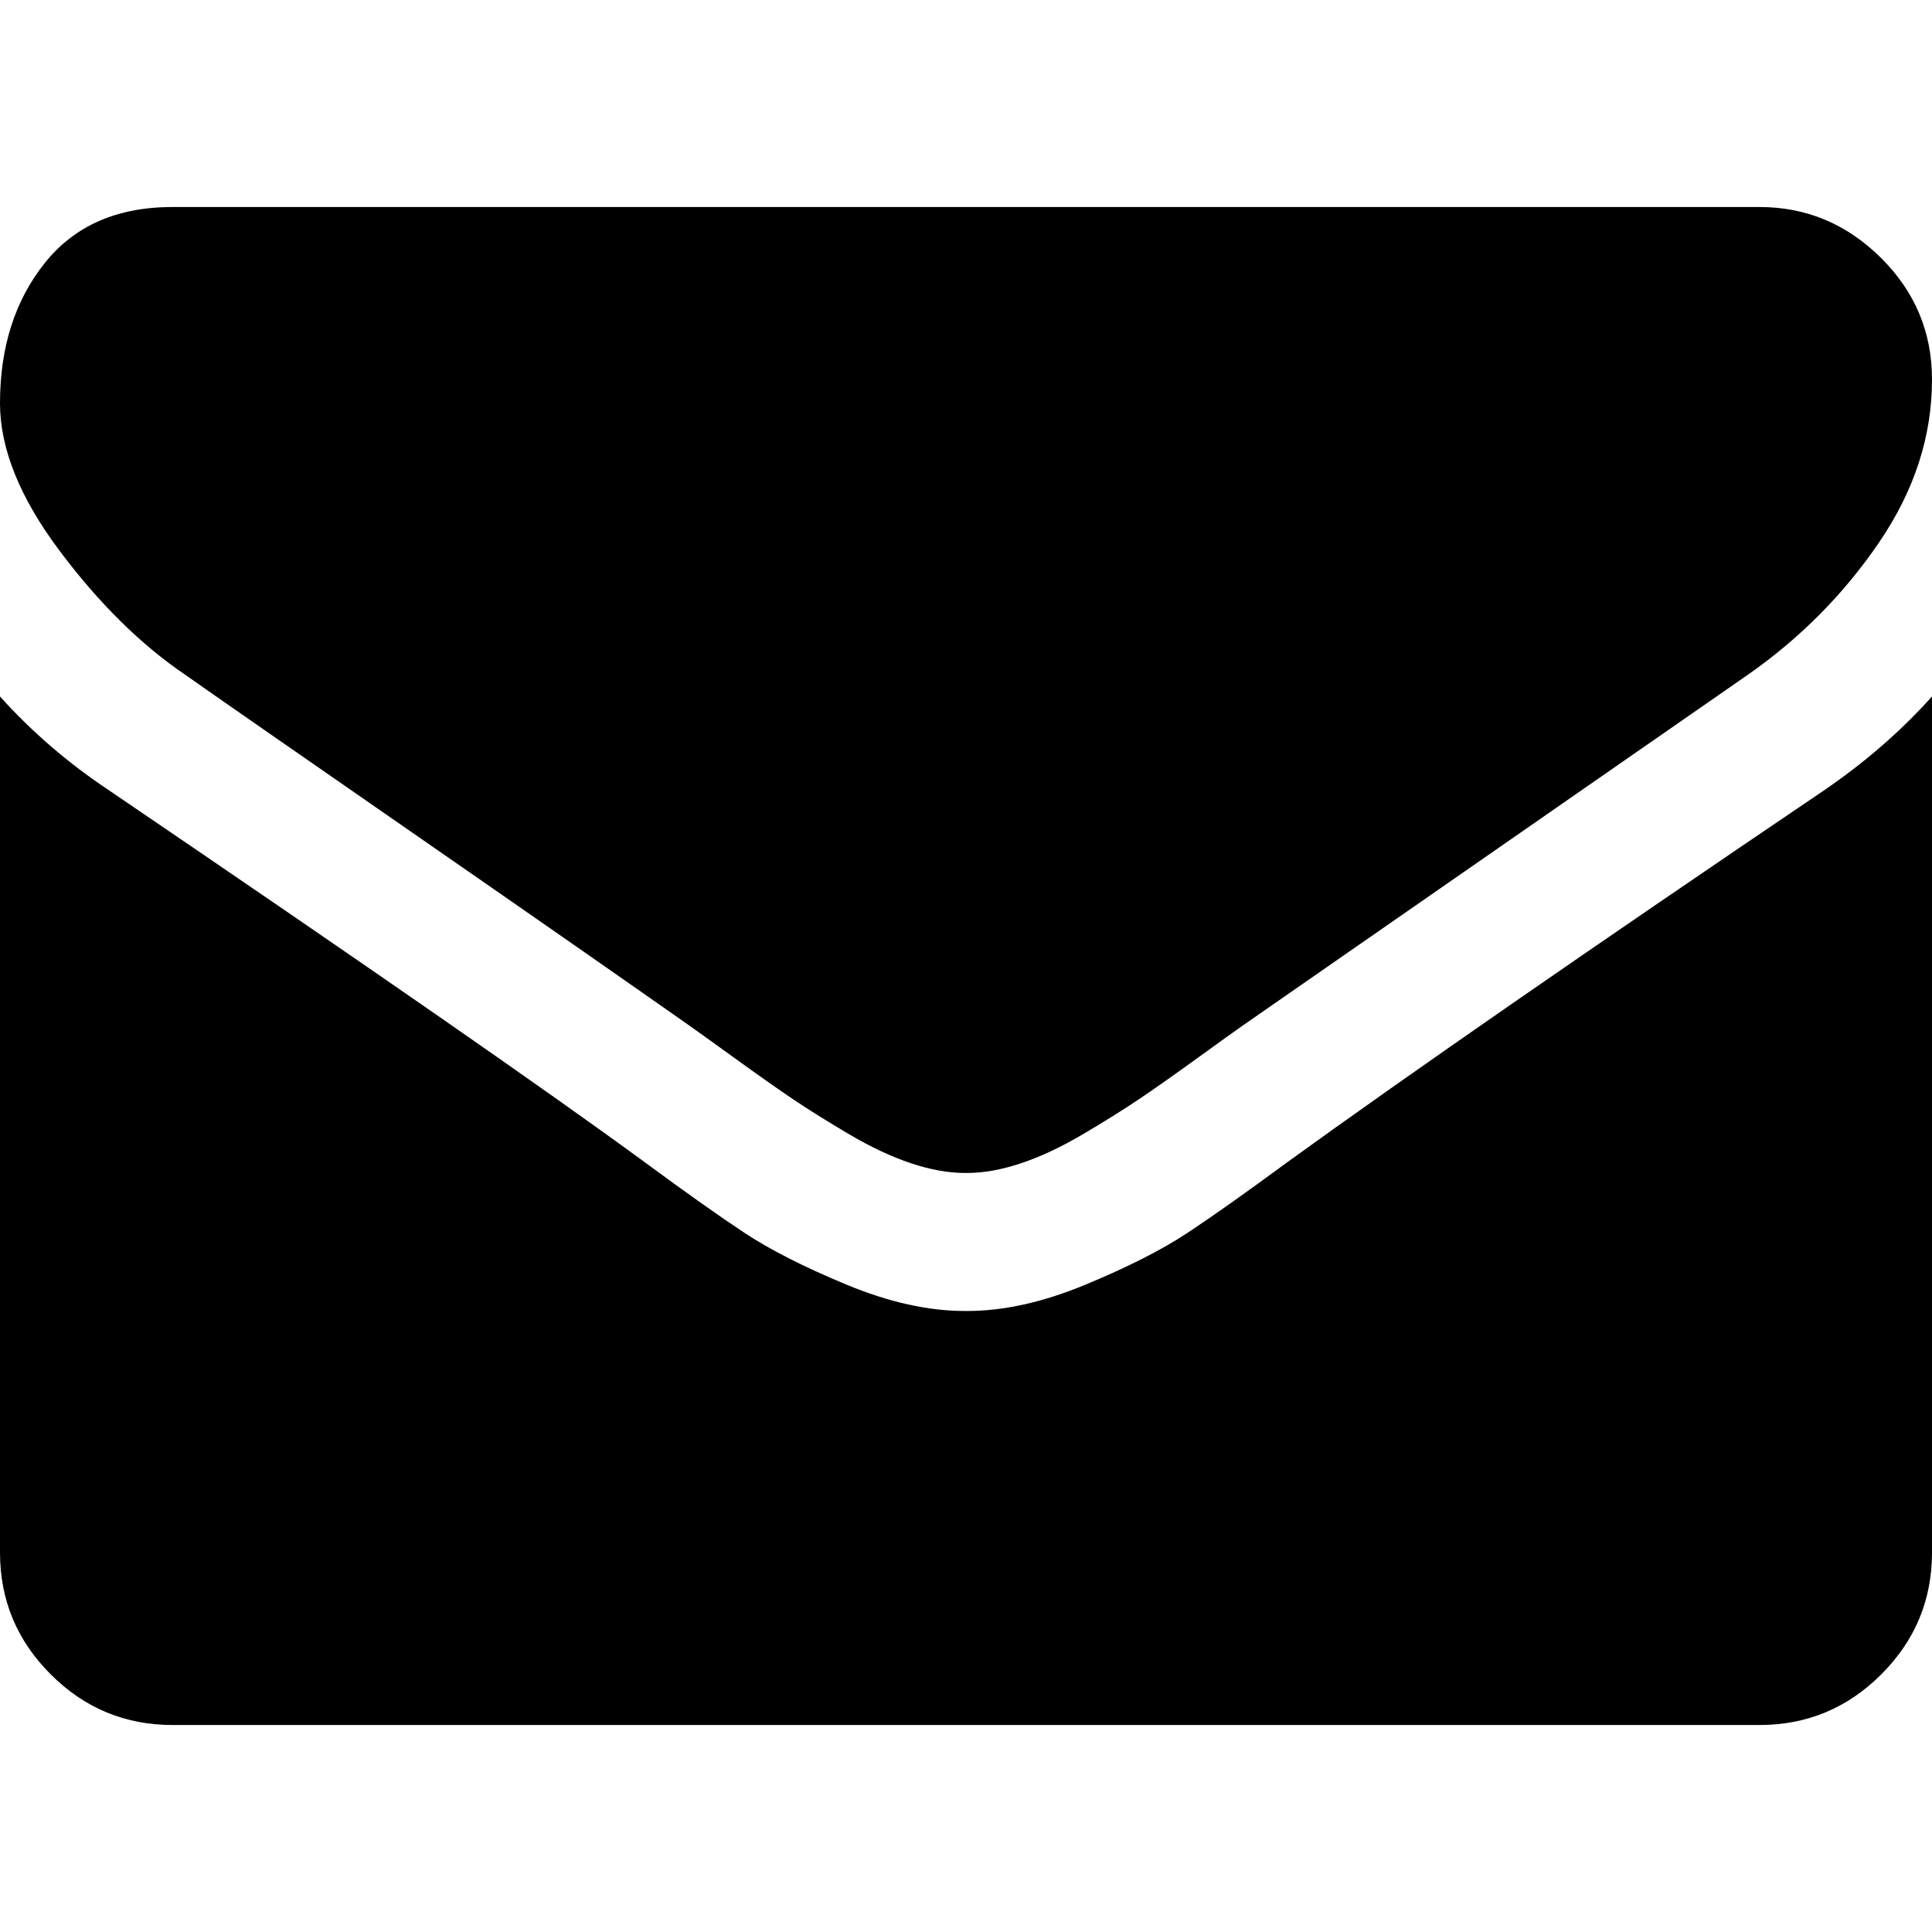
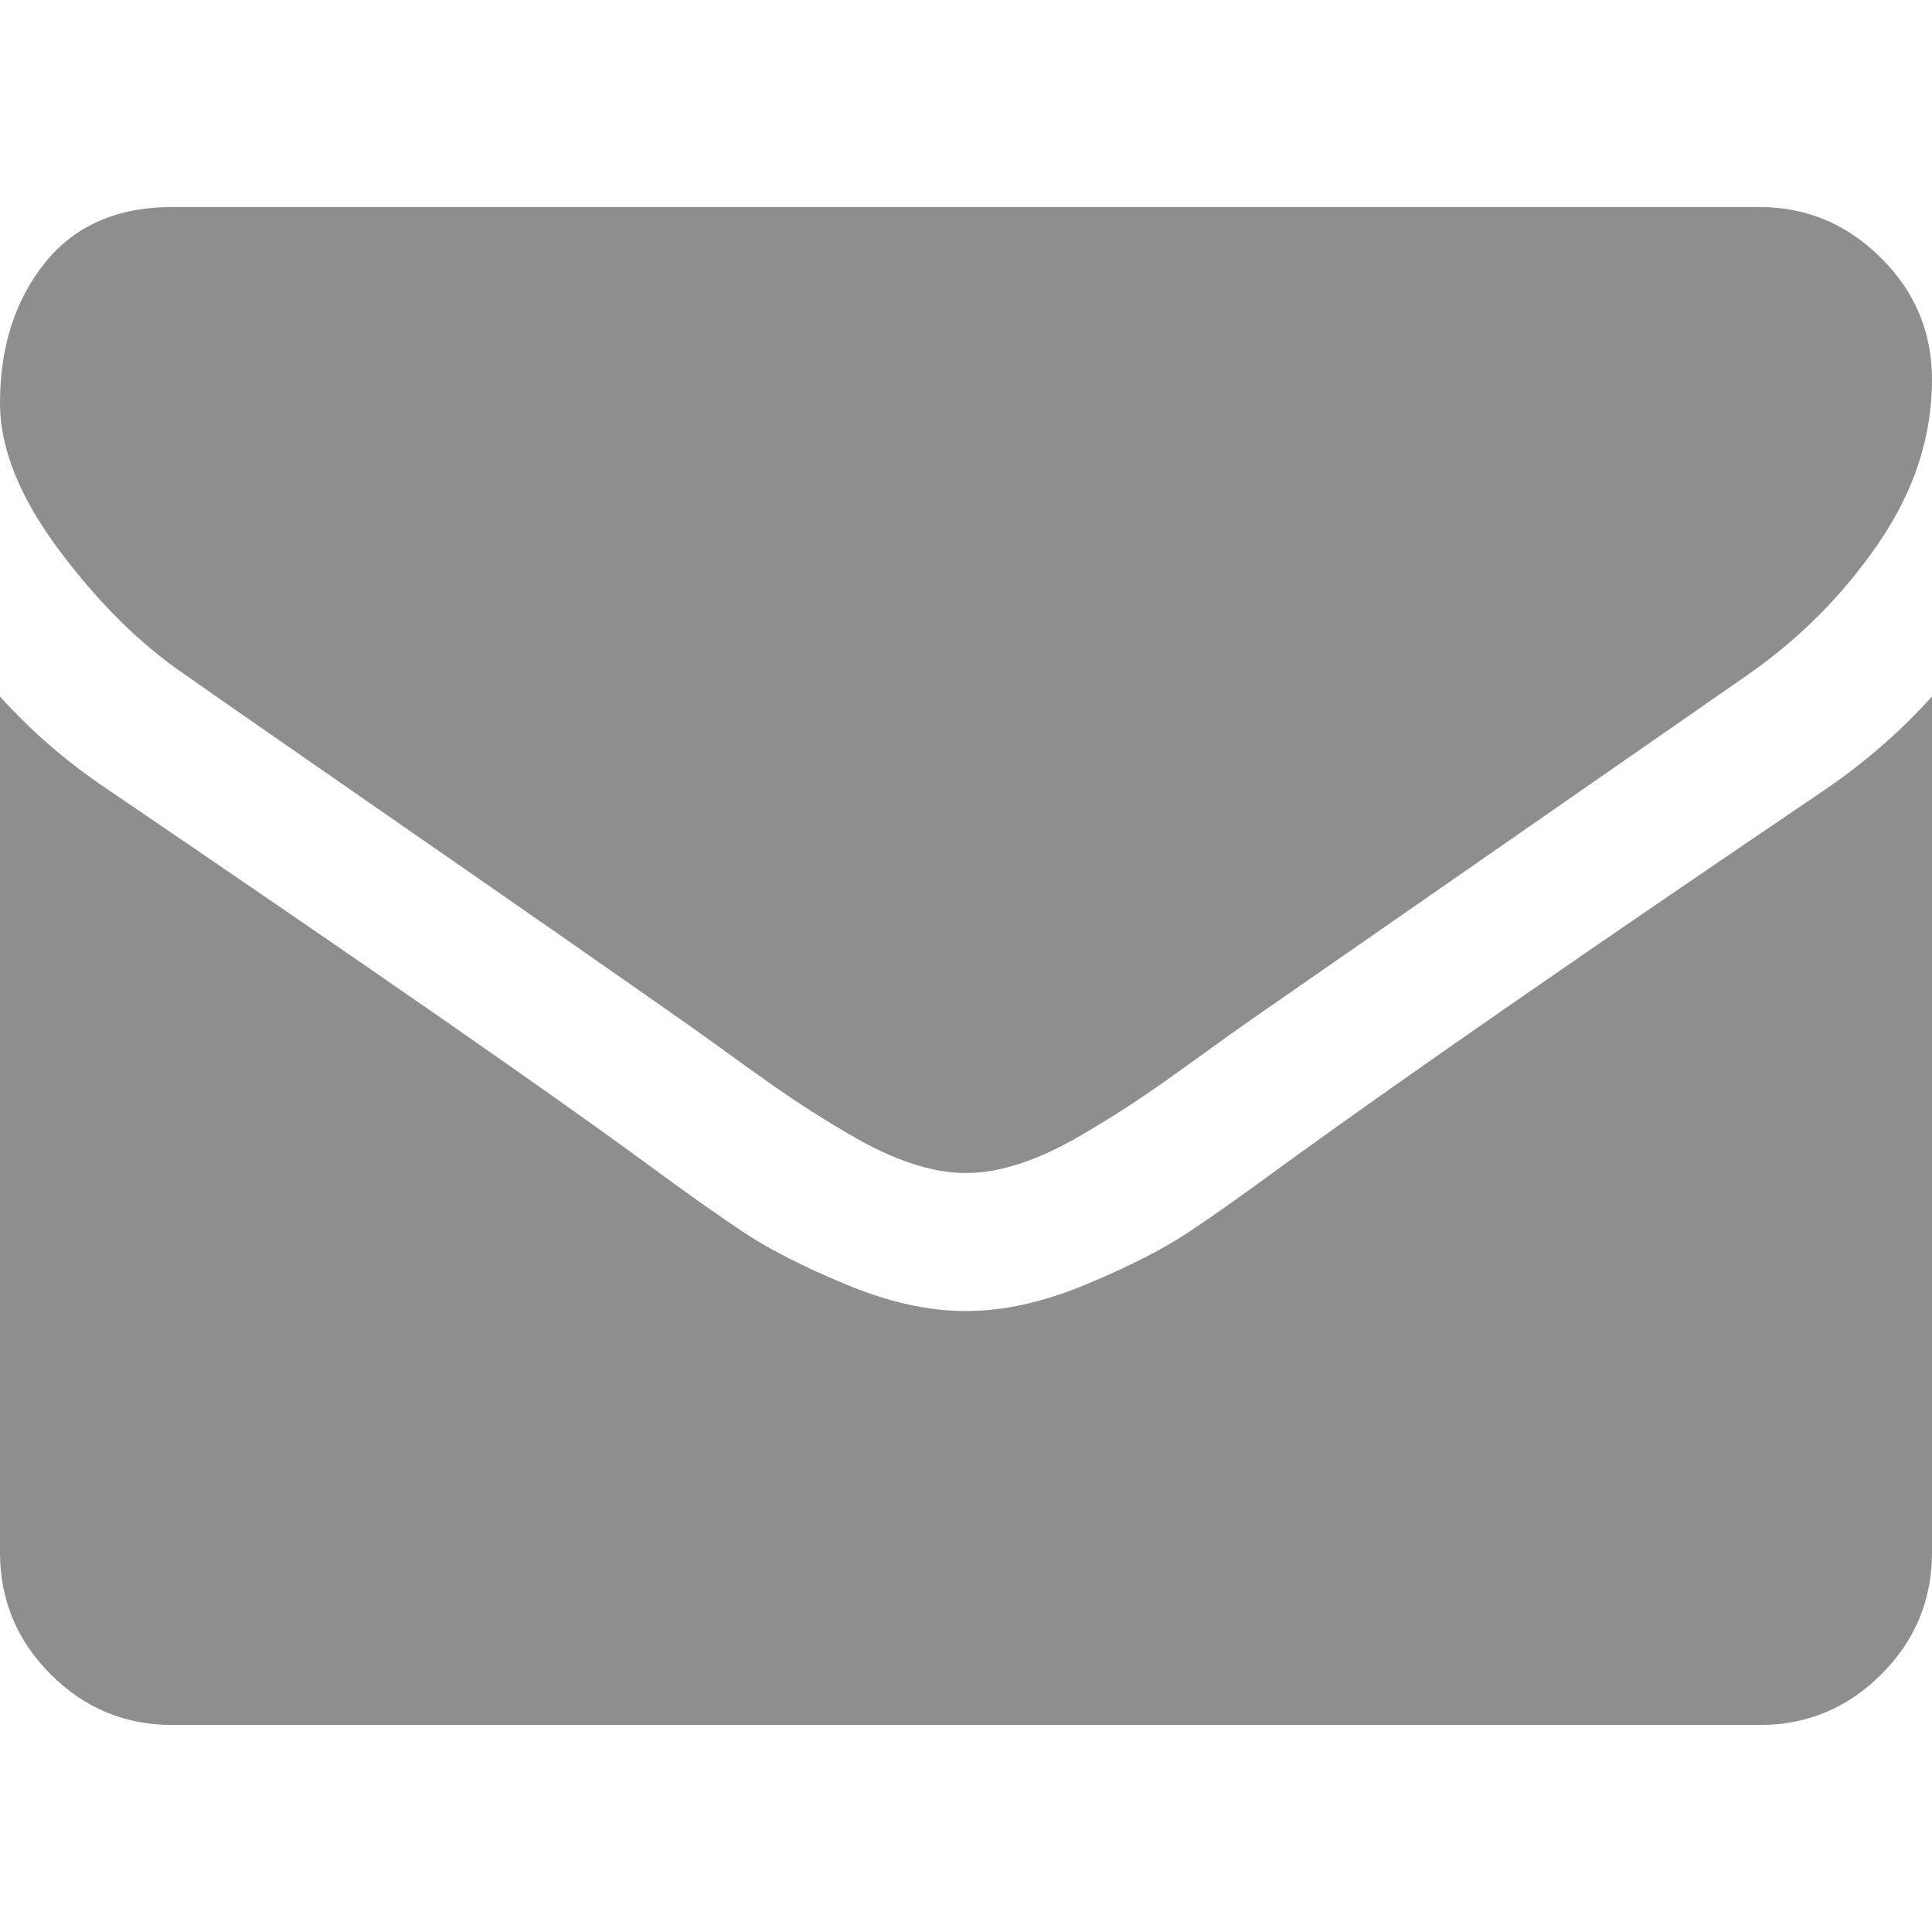
- <svg xmlns="http://www.w3.org/2000/svg" version="1.1" id="Capa_1" x="0px" y="0px" width="511.626px" height="511.626px" viewBox="0 0 511.626 511.626" style="enable-background:new 0 0 511.626 511.626;" xml:space="preserve">
+ <svg xmlns="http://www.w3.org/2000/svg" version="1.1" id="Capa_1" x="0px" y="0px" width="512px" height="512px" viewBox="0 0 511.626 511.626" style="enable-background:new 0 0 511.626 511.626;" xml:space="preserve" class="">
  <g>
    <g>
-       <path d="M49.106,178.729c6.472,4.567,25.981,18.131,58.528,40.685c32.548,22.554,57.482,39.92,74.803,52.099    c1.903,1.335,5.946,4.237,12.131,8.71c6.186,4.476,11.326,8.093,15.416,10.852c4.093,2.758,9.041,5.852,14.849,9.277    c5.806,3.422,11.279,5.996,16.418,7.7c5.14,1.718,9.898,2.569,14.275,2.569h0.287h0.288c4.377,0,9.137-0.852,14.277-2.569    c5.137-1.704,10.615-4.281,16.416-7.7c5.804-3.429,10.752-6.52,14.845-9.277c4.093-2.759,9.229-6.376,15.417-10.852    c6.184-4.477,10.232-7.375,12.135-8.71c17.508-12.179,62.051-43.11,133.615-92.79c13.894-9.703,25.502-21.411,34.827-35.116    c9.332-13.699,13.993-28.07,13.993-43.105c0-12.564-4.523-23.319-13.565-32.264c-9.041-8.947-19.749-13.418-32.117-13.418H45.679    c-14.655,0-25.933,4.948-33.832,14.844C3.949,79.562,0,91.934,0,106.779c0,11.991,5.236,24.985,15.703,38.974    C26.169,159.743,37.307,170.736,49.106,178.729z" />
-       <path d="M483.072,209.275c-62.424,42.251-109.824,75.087-142.177,98.501c-10.849,7.991-19.65,14.229-26.409,18.699    c-6.759,4.473-15.748,9.041-26.98,13.702c-11.228,4.668-21.692,6.995-31.401,6.995h-0.291h-0.287    c-9.707,0-20.177-2.327-31.405-6.995c-11.228-4.661-20.223-9.229-26.98-13.702c-6.755-4.47-15.559-10.708-26.407-18.699    c-25.697-18.842-72.995-51.68-141.896-98.501C17.987,202.047,8.375,193.762,0,184.437v226.685c0,12.57,4.471,23.319,13.418,32.265    c8.945,8.949,19.701,13.422,32.264,13.422h420.266c12.56,0,23.315-4.473,32.261-13.422c8.949-8.949,13.418-19.694,13.418-32.265    V184.437C503.441,193.569,493.927,201.854,483.072,209.275z" />
+       <g>
+         <path d="M49.106,178.729c6.472,4.567,25.981,18.131,58.528,40.685c32.548,22.554,57.482,39.92,74.803,52.099    c1.903,1.335,5.946,4.237,12.131,8.71c6.186,4.476,11.326,8.093,15.416,10.852c4.093,2.758,9.041,5.852,14.849,9.277    c5.806,3.422,11.279,5.996,16.418,7.7c5.14,1.718,9.898,2.569,14.275,2.569h0.287h0.288c4.377,0,9.137-0.852,14.277-2.569    c5.137-1.704,10.615-4.281,16.416-7.7c5.804-3.429,10.752-6.52,14.845-9.277c4.093-2.759,9.229-6.376,15.417-10.852    c6.184-4.477,10.232-7.375,12.135-8.71c17.508-12.179,62.051-43.11,133.615-92.79c13.894-9.703,25.502-21.411,34.827-35.116    c9.332-13.699,13.993-28.07,13.993-43.105c0-12.564-4.523-23.319-13.565-32.264c-9.041-8.947-19.749-13.418-32.117-13.418H45.679    c-14.655,0-25.933,4.948-33.832,14.844C3.949,79.562,0,91.934,0,106.779c0,11.991,5.236,24.985,15.703,38.974    C26.169,159.743,37.307,170.736,49.106,178.729z" data-original="#000000" class="active-path" data-old_color="#000000" fill="#8E8E8E" />
+         <path d="M483.072,209.275c-62.424,42.251-109.824,75.087-142.177,98.501c-10.849,7.991-19.65,14.229-26.409,18.699    c-6.759,4.473-15.748,9.041-26.98,13.702c-11.228,4.668-21.692,6.995-31.401,6.995h-0.291h-0.287    c-9.707,0-20.177-2.327-31.405-6.995c-11.228-4.661-20.223-9.229-26.98-13.702c-6.755-4.47-15.559-10.708-26.407-18.699    c-25.697-18.842-72.995-51.68-141.896-98.501C17.987,202.047,8.375,193.762,0,184.437v226.685c0,12.57,4.471,23.319,13.418,32.265    c8.945,8.949,19.701,13.422,32.264,13.422h420.266c12.56,0,23.315-4.473,32.261-13.422c8.949-8.949,13.418-19.694,13.418-32.265    V184.437C503.441,193.569,493.927,201.854,483.072,209.275z" data-original="#000000" class="active-path" data-old_color="#000000" fill="#8E8E8E" />
+       </g>
    </g>
  </g>
-   <g>
- </g>
-   <g>
- </g>
-   <g>
- </g>
-   <g>
- </g>
-   <g>
- </g>
-   <g>
- </g>
-   <g>
- </g>
-   <g>
- </g>
-   <g>
- </g>
-   <g>
- </g>
-   <g>
- </g>
-   <g>
- </g>
-   <g>
- </g>
-   <g>
- </g>
-   <g>
- </g>
</svg>
